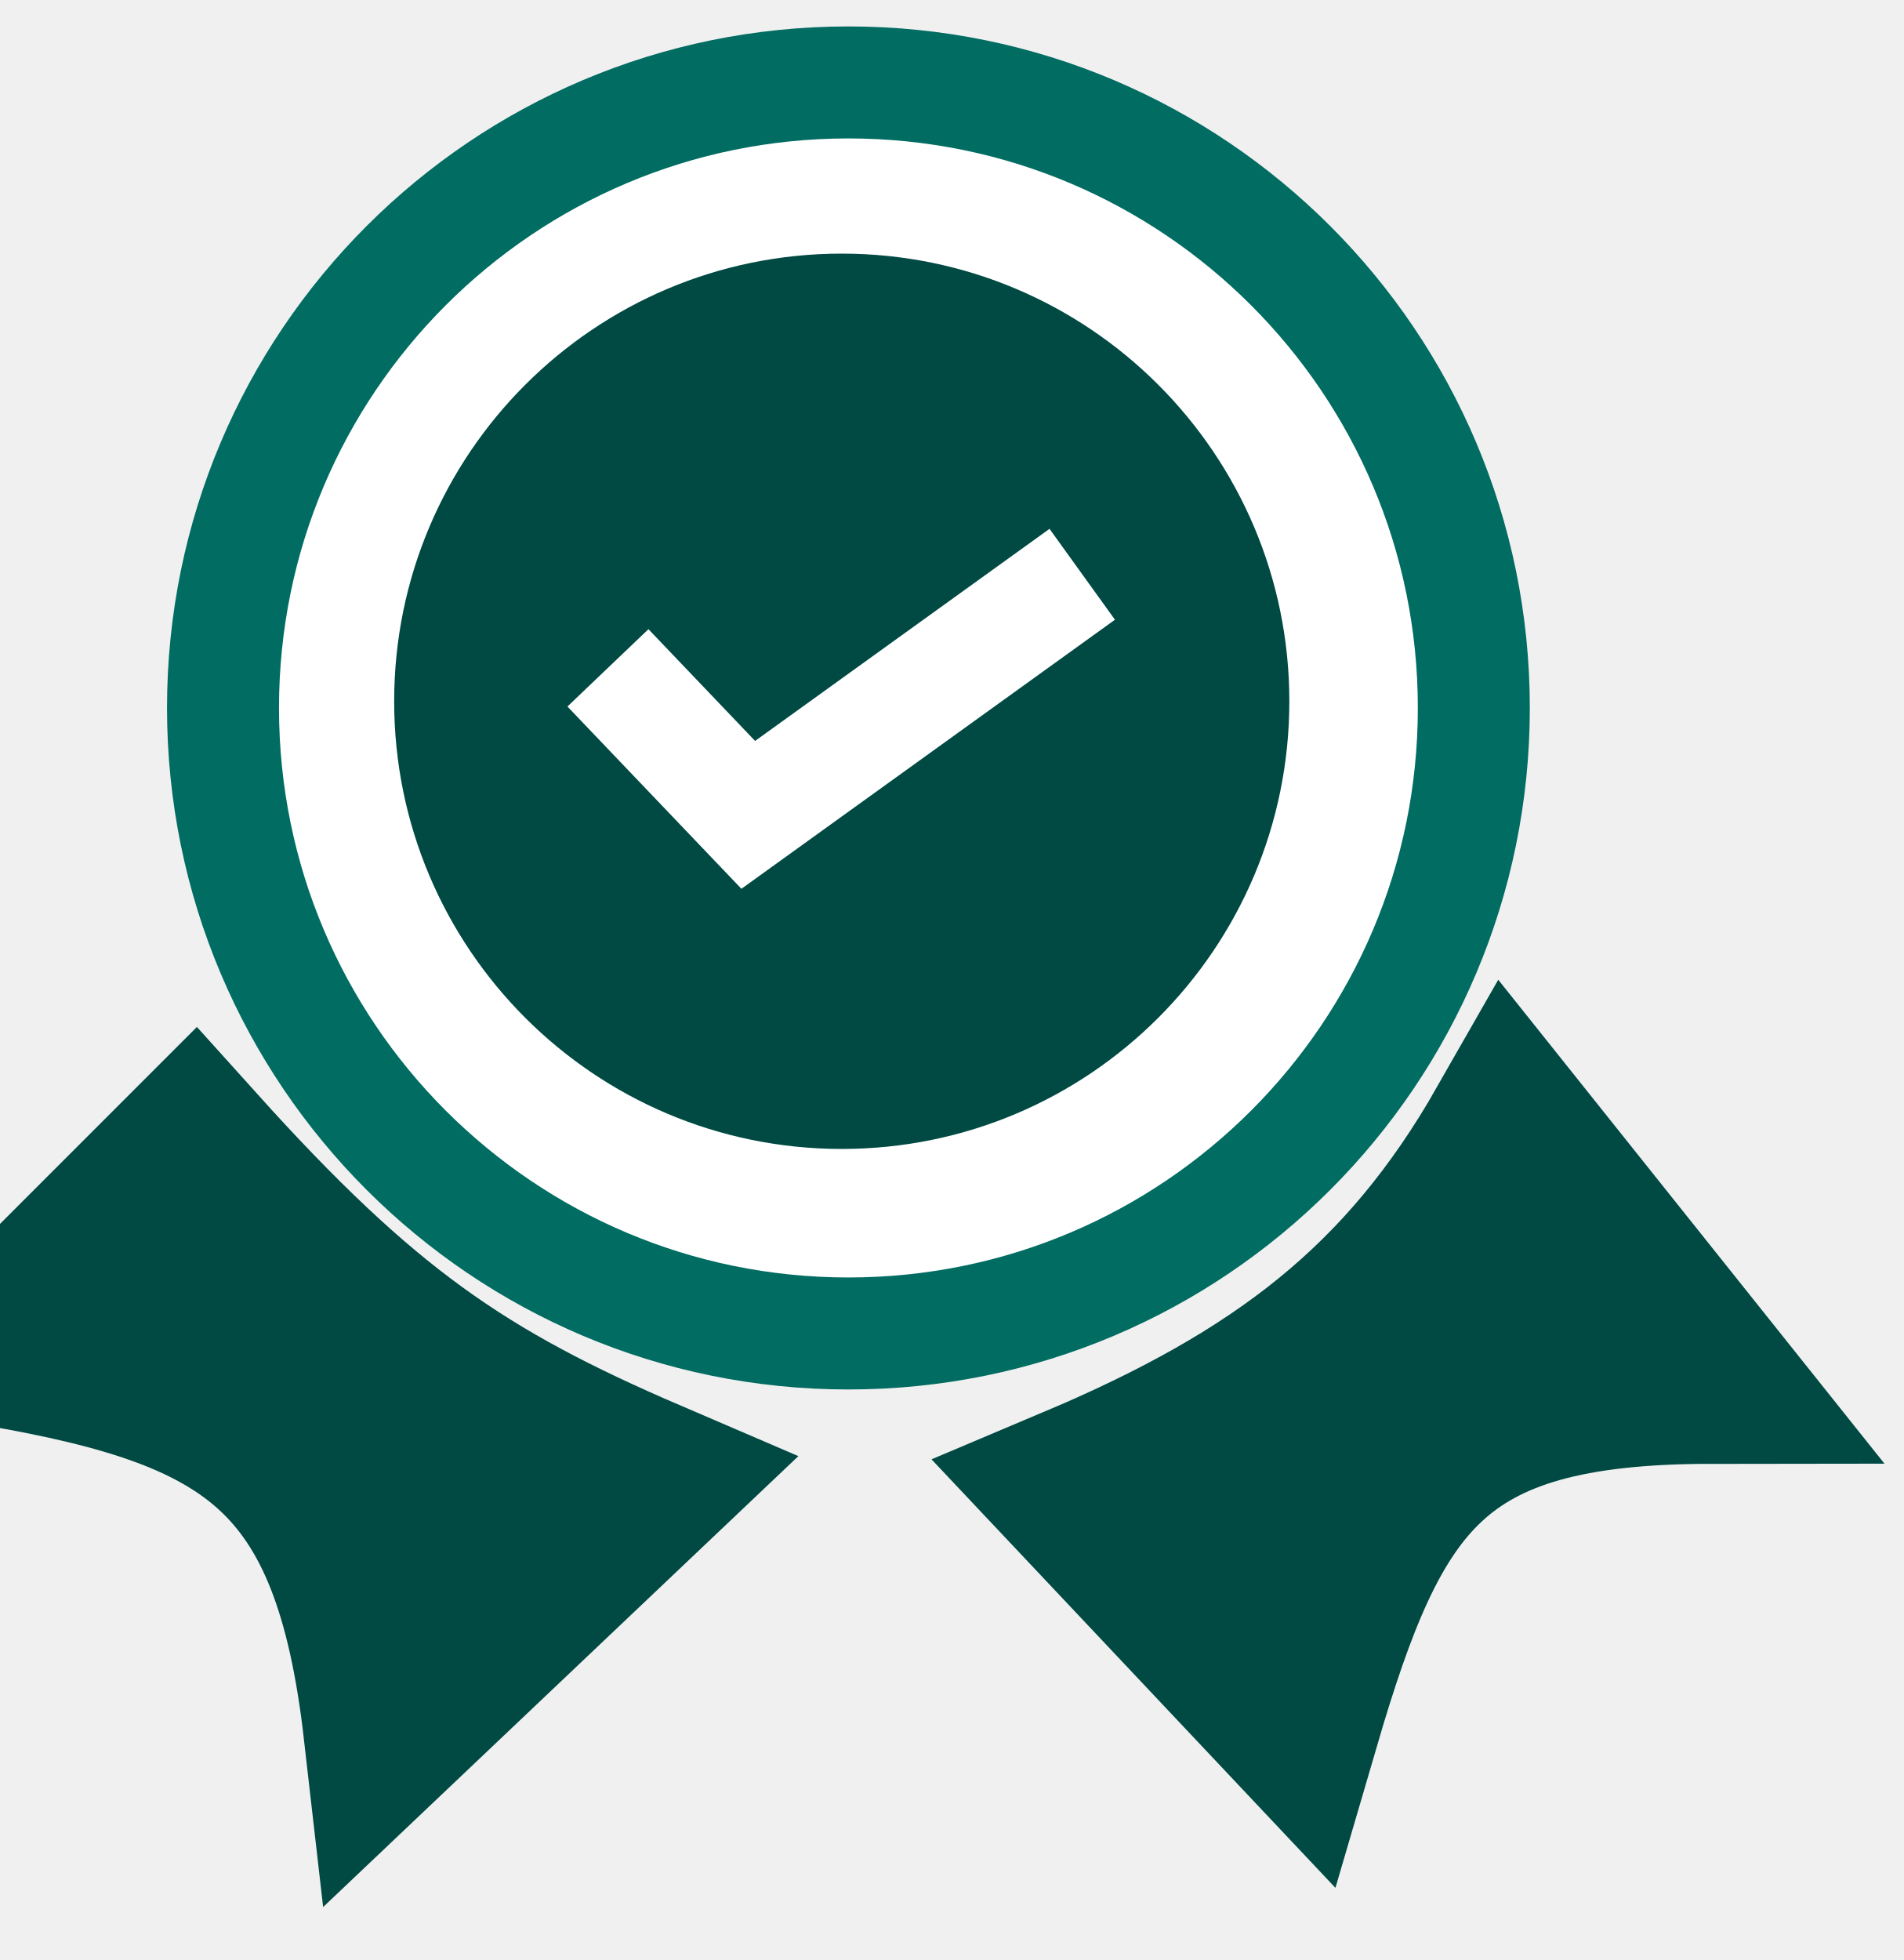
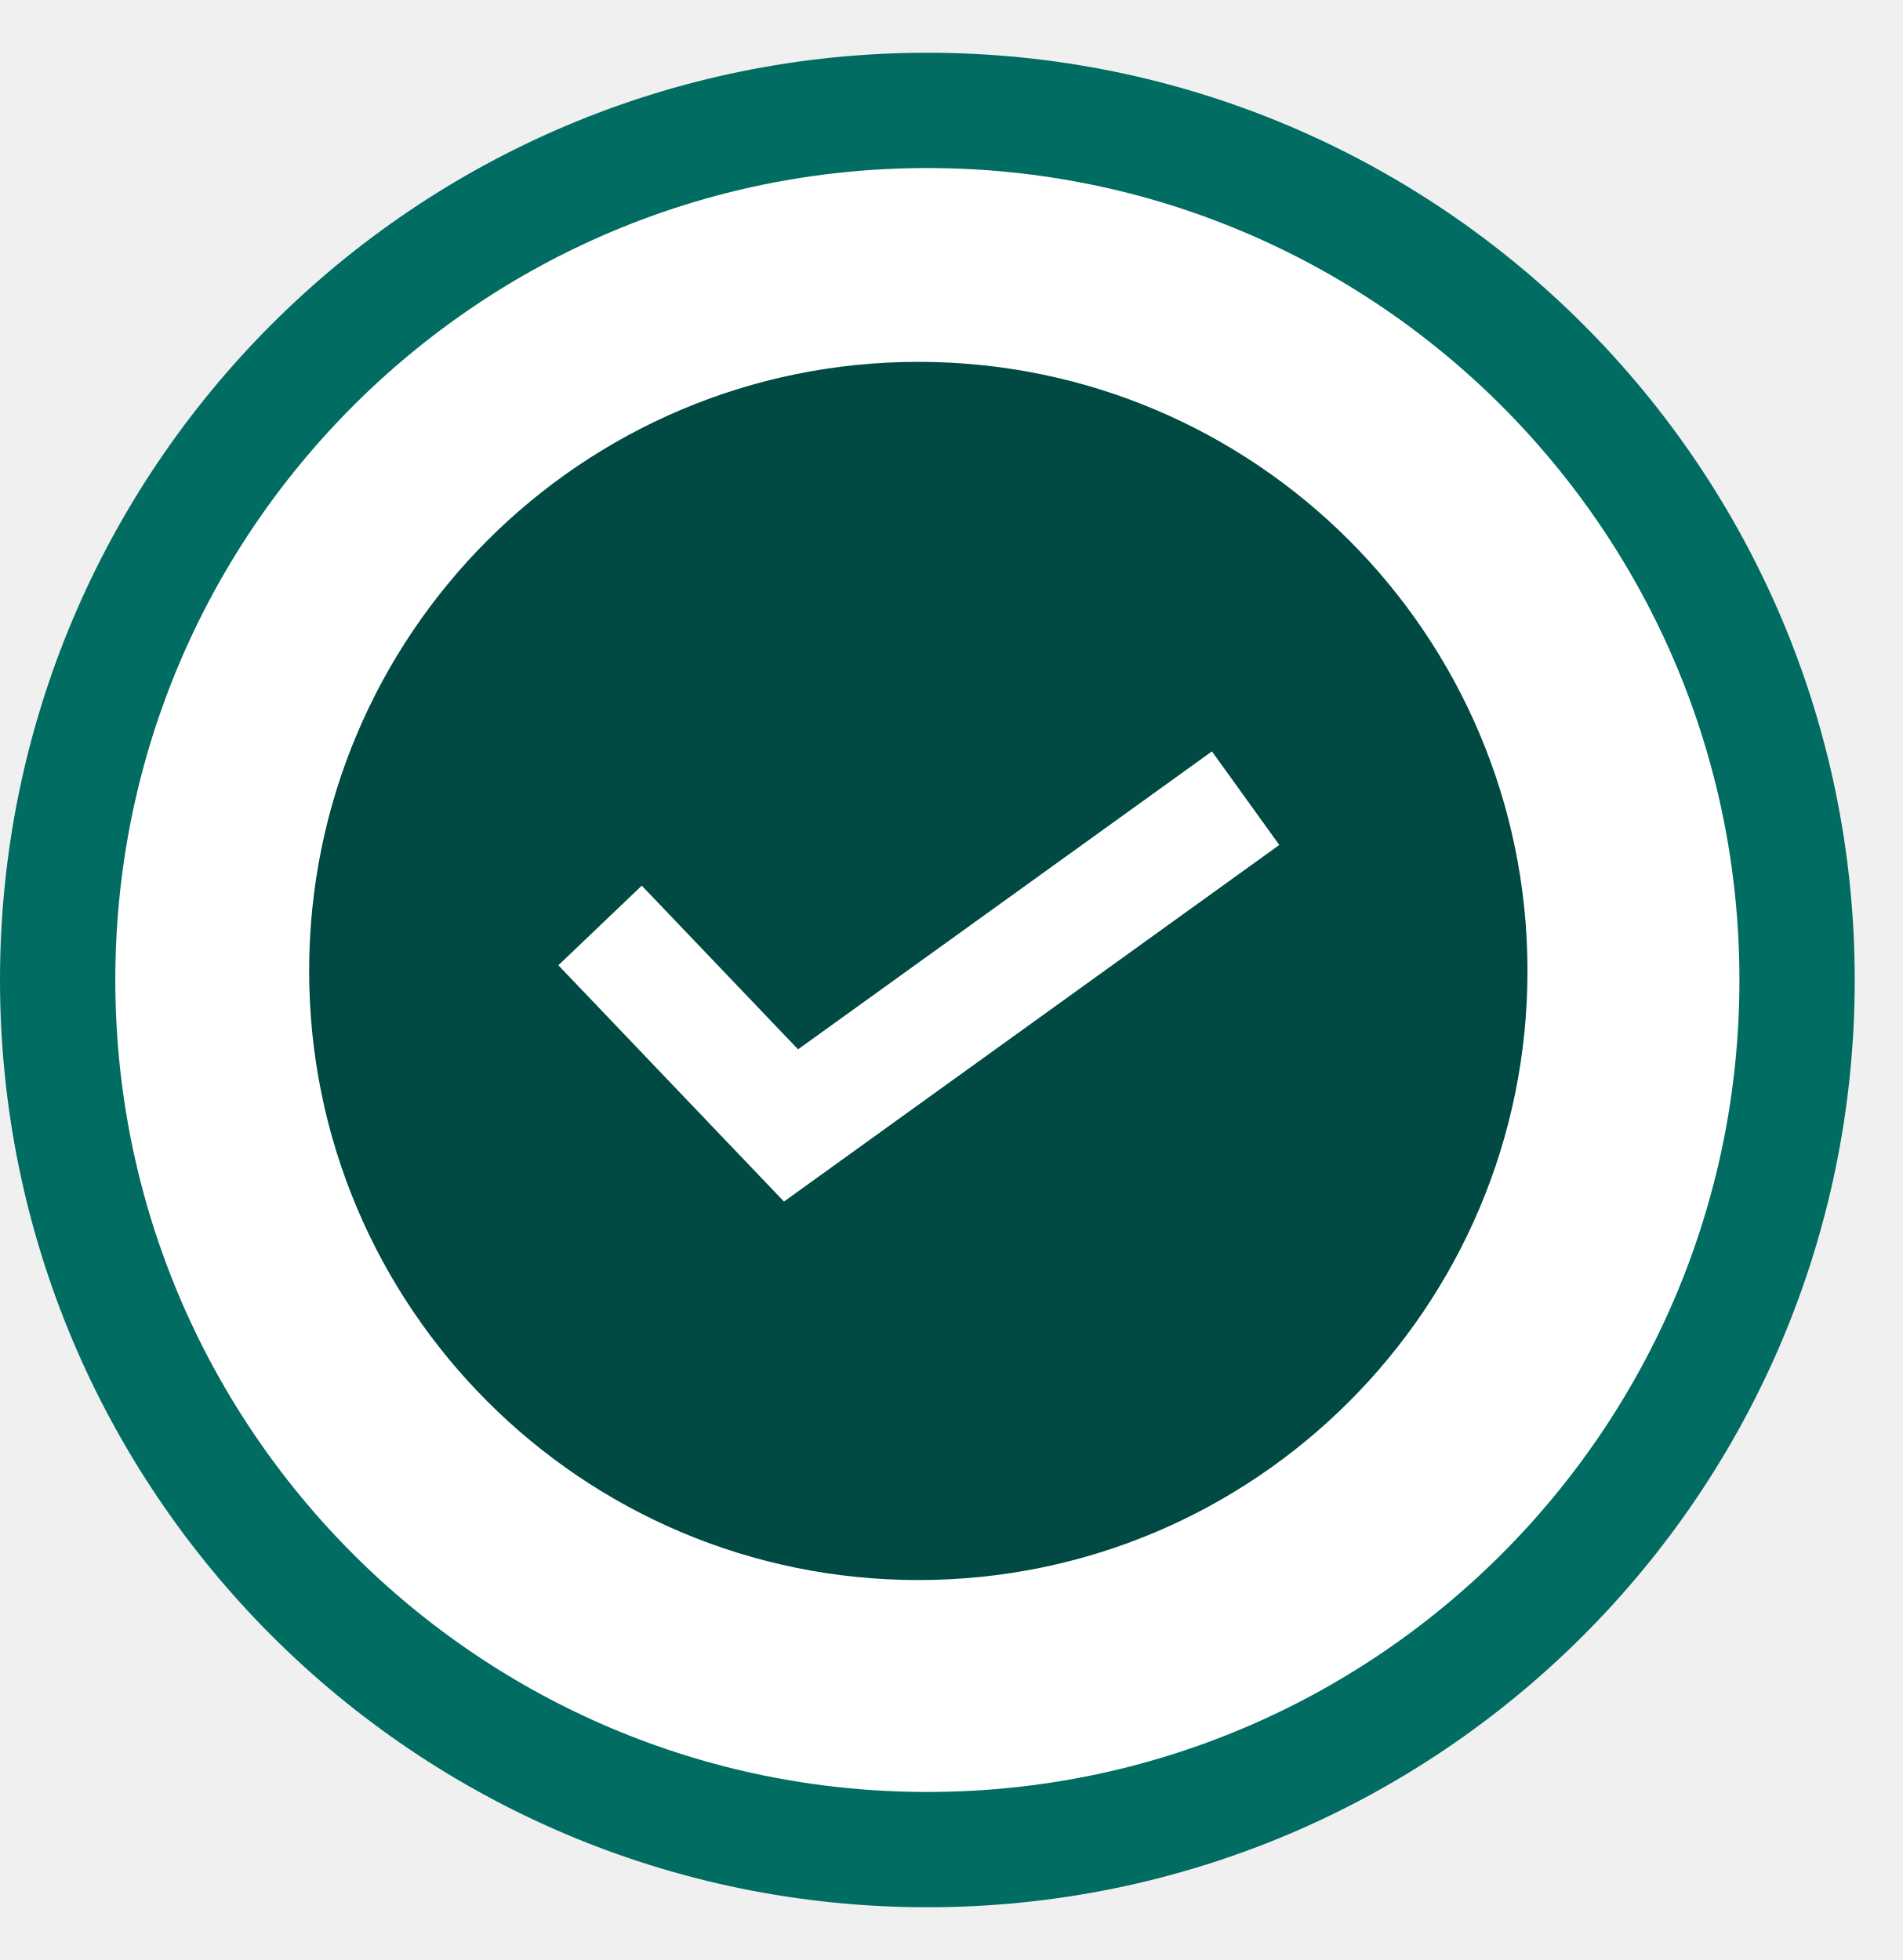
- <svg xmlns="http://www.w3.org/2000/svg" width="34" height="35" viewBox="0 0 34 35" fill="none">
-   <path d="M0 23.977L3.46 20.517C6.435 23.821 8.229 25.046 11.574 26.482L6.92 30.897C6.352 25.928 4.511 24.759 0 23.977Z" fill="#004A43" stroke="#004A43" stroke-width="3" />
-   <path d="M23.147 30.778L19.21 26.602C22.887 25.051 25.161 23.321 26.966 20.159L30.543 24.64C25.542 24.645 24.433 26.384 23.147 30.778Z" fill="#004A43" stroke="#004A43" stroke-width="3" />
-   <circle cx="15.153" cy="12.642" r="11.17" fill="white" stroke="#016C62" stroke-width="2" />
-   <circle cx="15.034" cy="12.523" r="7.994" fill="#004A43" />
-   <path d="M10.858 11.926L13.364 14.551L19.329 10.255" stroke="white" stroke-width="2" />
+ <svg xmlns="http://www.w3.org/2000/svg" width="33" height="34" viewBox="0 0 33 34" fill="none">
+   <circle cx="16.085" cy="17" r="15.085" fill="white" stroke="#016C62" stroke-width="2" />
+   <circle cx="15.928" cy="16.843" r="10.566" fill="#004A43" />
+   <path d="M10.408 16.054L13.72 19.523L21.605 13.846" stroke="white" stroke-width="2" />
</svg>
